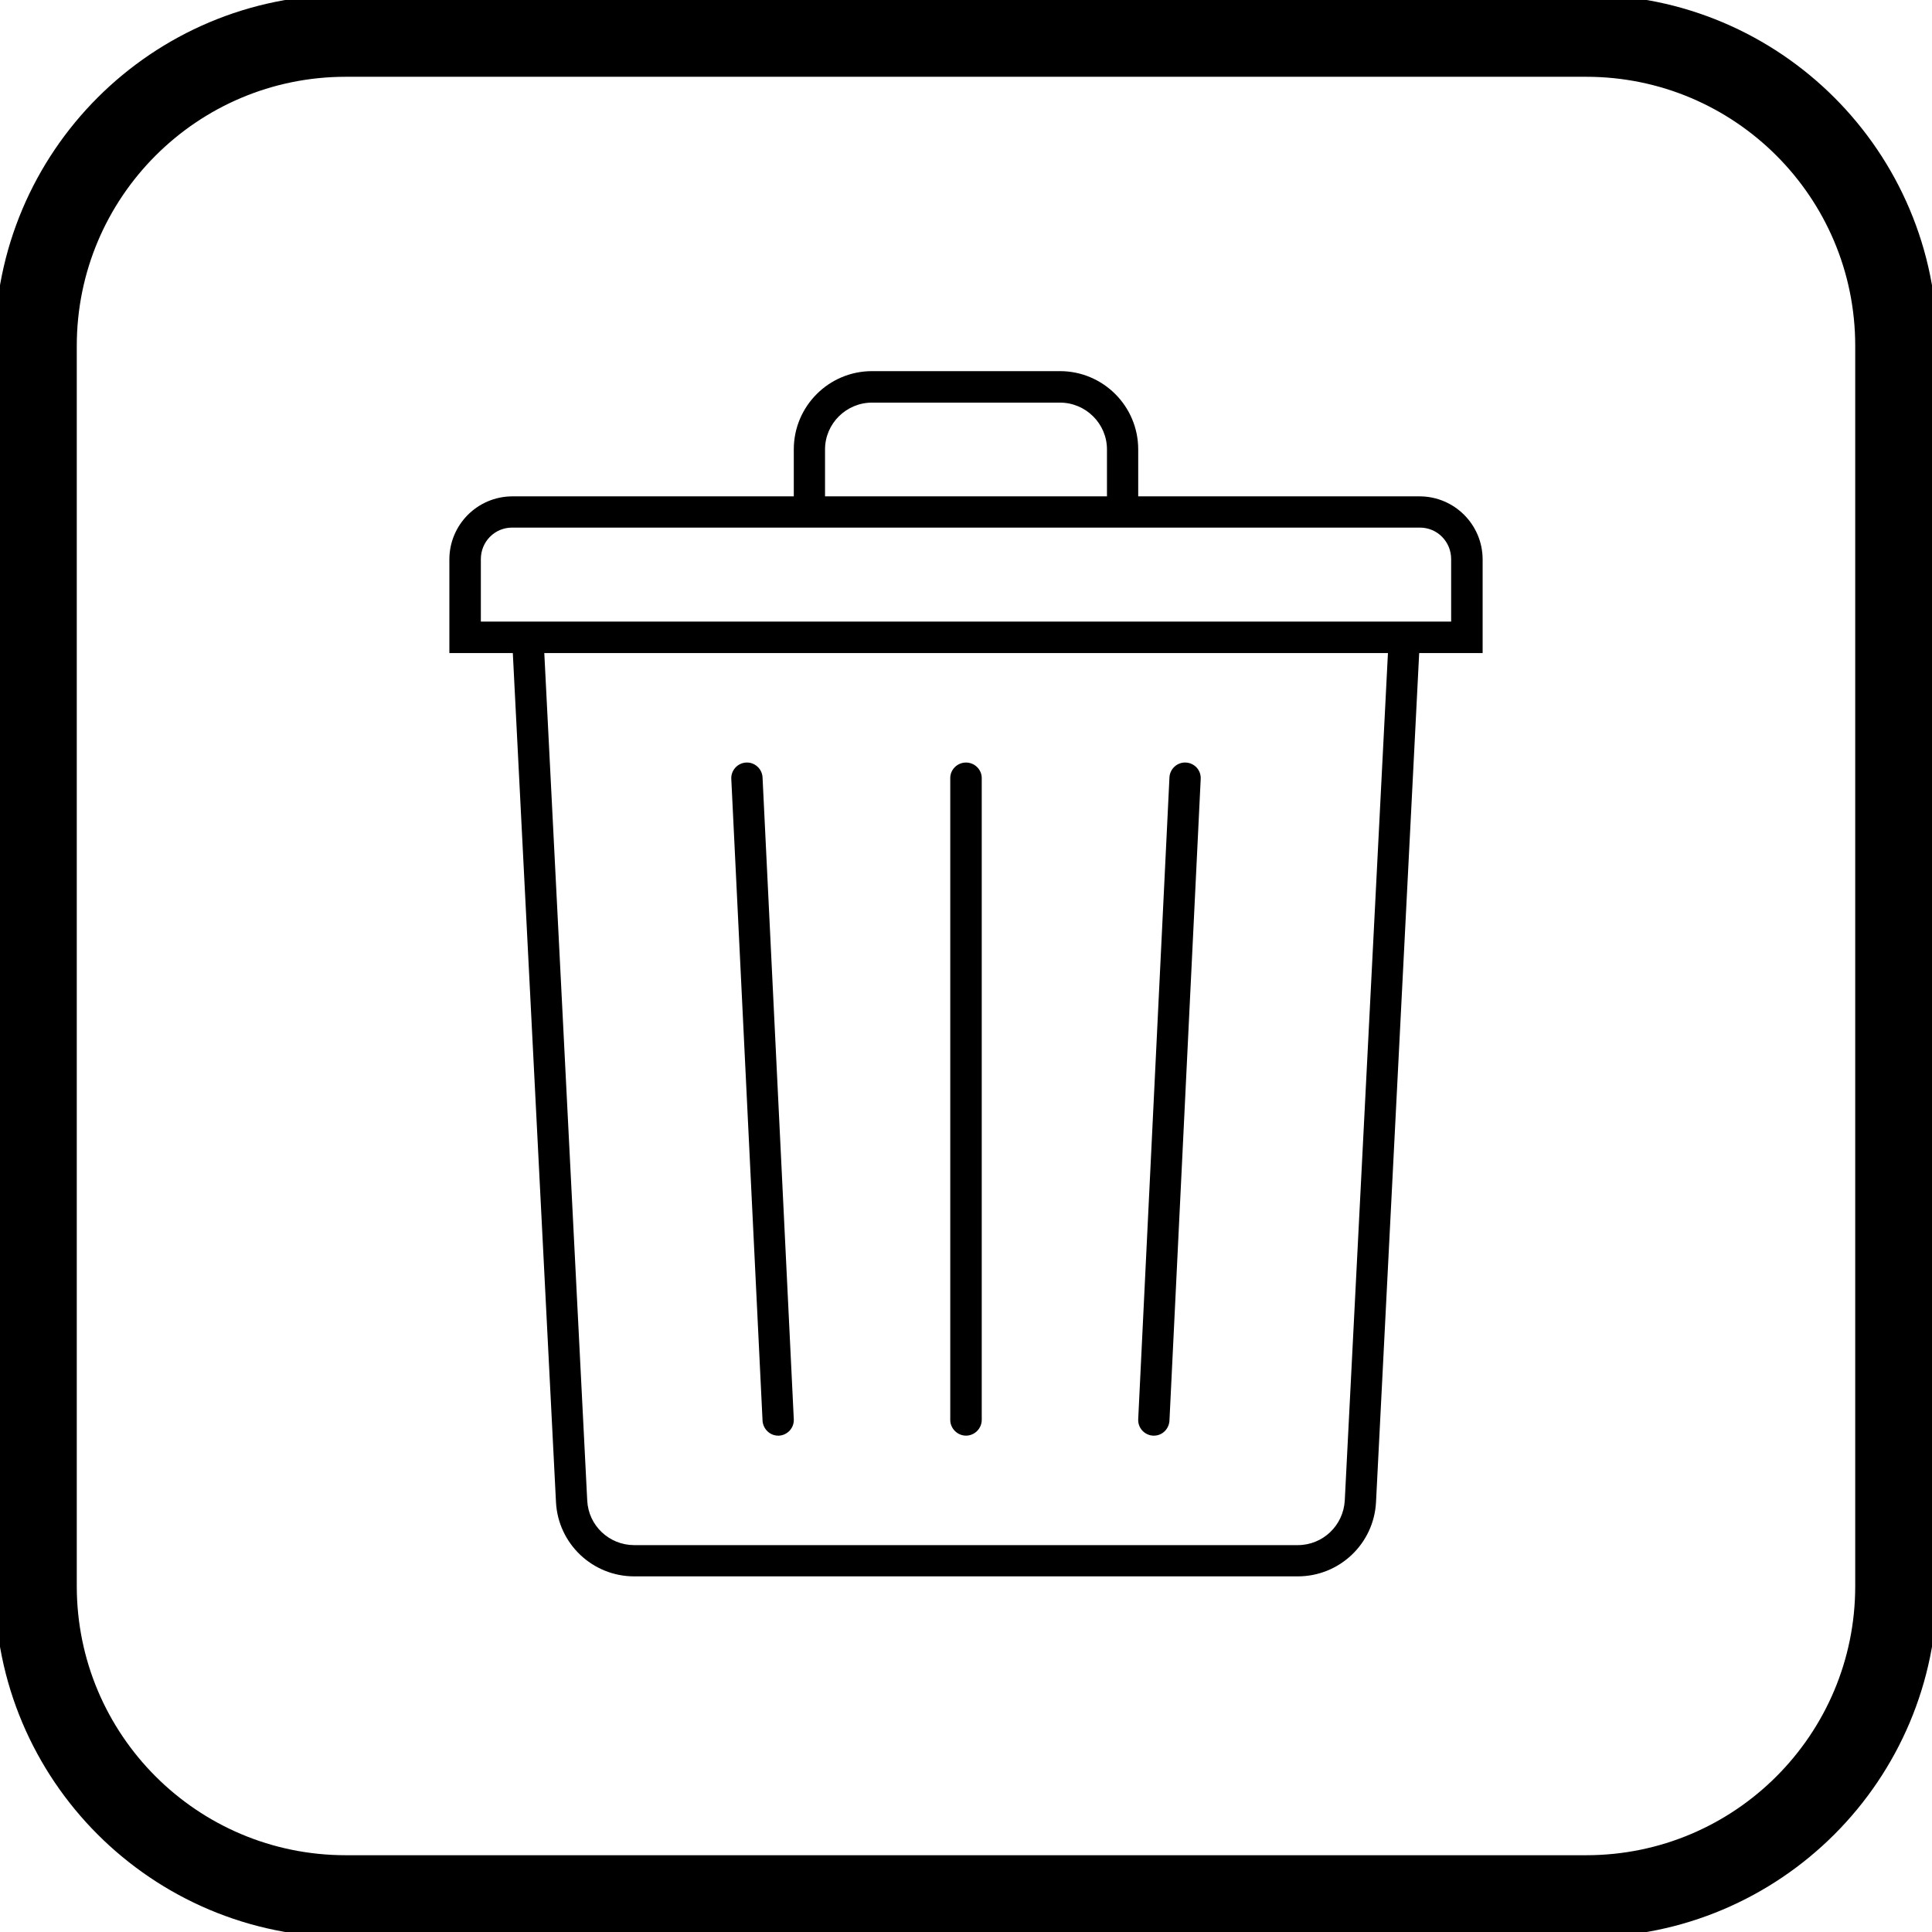
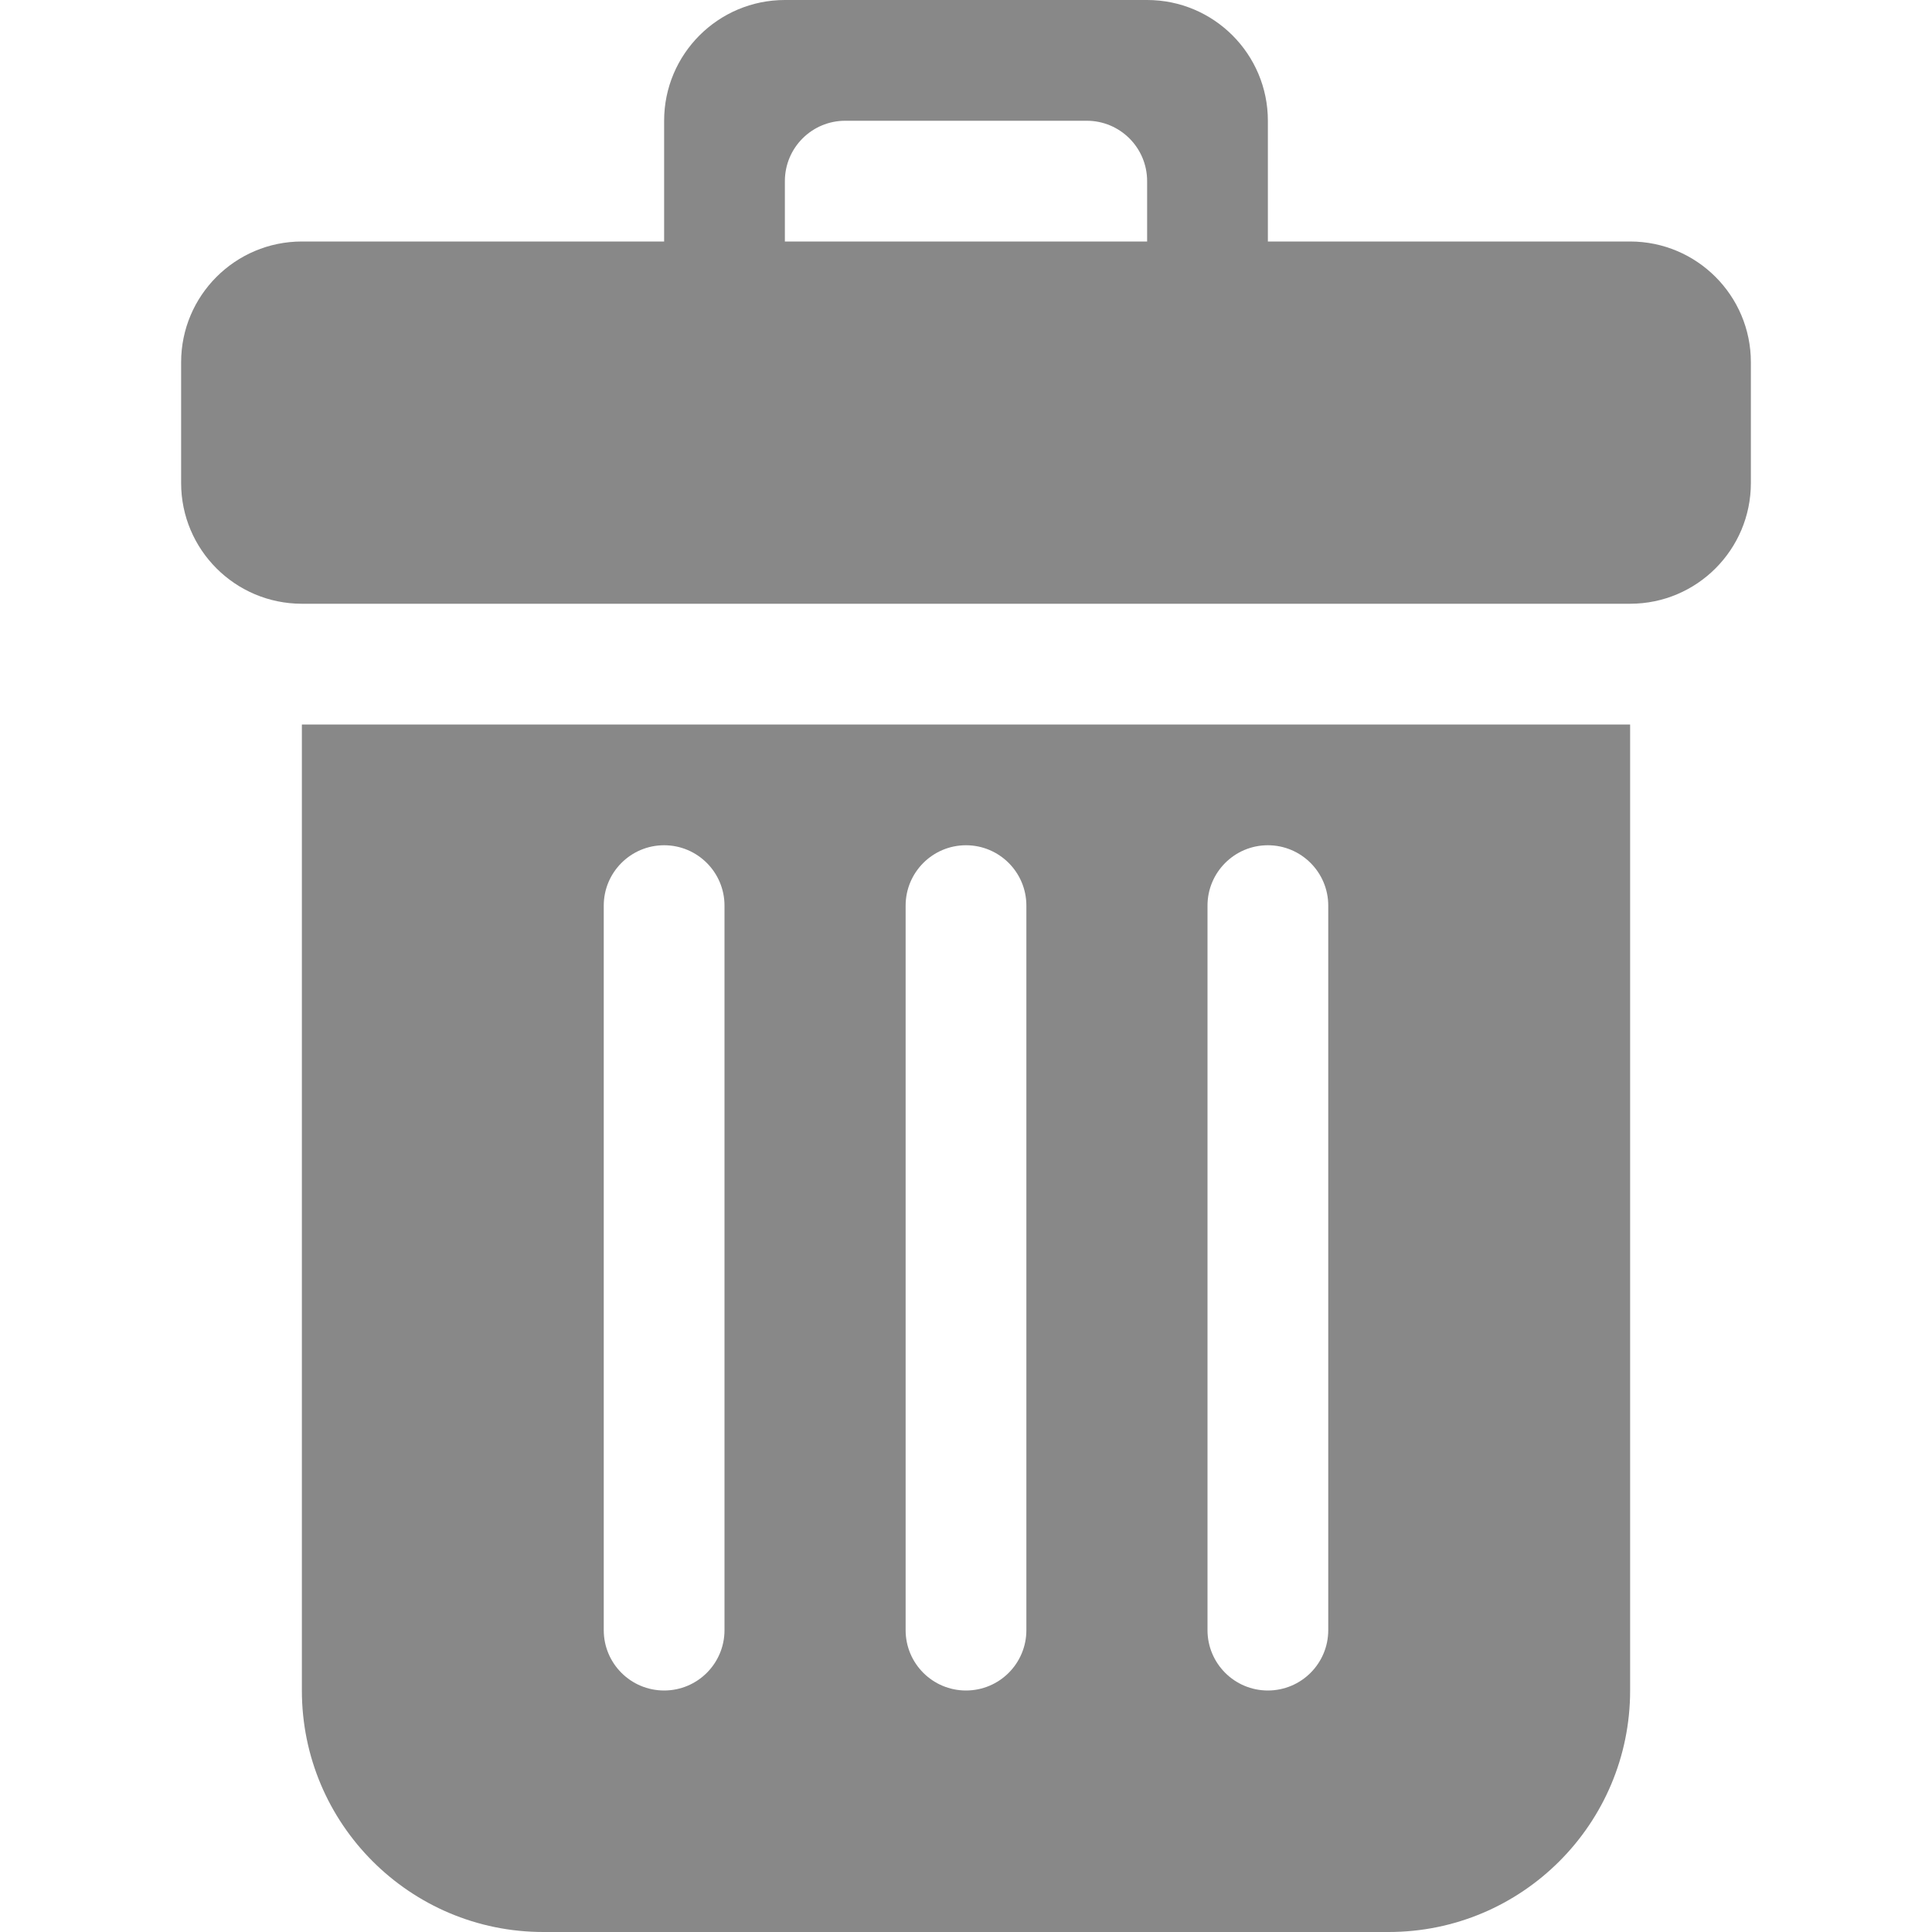
- <svg xmlns="http://www.w3.org/2000/svg" width="81" height="81" xml:space="preserve" overflow="hidden">
-   <g transform="translate(-4016 -1521)">
-     <g>
-       <g>
-         <g>
-           <path d="M4078.16 1544.44C4078.15 1542.99 4076.98 1541.82 4075.53 1541.81L4063.72 1541.81 4063.72 1539.84C4063.72 1538.03 4062.25 1536.56 4060.44 1536.56L4052.56 1536.56C4050.75 1536.56 4049.28 1538.03 4049.28 1539.84L4049.28 1541.81 4037.47 1541.81C4036.02 1541.82 4034.85 1542.99 4034.84 1544.44L4034.84 1548.38 4037.5 1548.38 4039.31 1583.98C4039.4 1585.72 4040.84 1587.09 4042.59 1587.09L4070.41 1587.09C4072.16 1587.09 4073.6 1585.72 4073.69 1583.98L4075.5 1548.38 4078.16 1548.38ZM4050.59 1539.84C4050.59 1538.76 4051.48 1537.88 4052.56 1537.88L4060.44 1537.88C4061.52 1537.88 4062.41 1538.76 4062.41 1539.84L4062.41 1541.81 4050.59 1541.81ZM4072.38 1583.91C4072.32 1584.96 4071.46 1585.78 4070.41 1585.78L4042.59 1585.78C4041.54 1585.78 4040.67 1584.96 4040.62 1583.91L4038.82 1548.38 4074.19 1548.38ZM4076.84 1547.06 4036.16 1547.06 4036.16 1544.44C4036.16 1543.71 4036.74 1543.12 4037.47 1543.12L4075.53 1543.12C4076.26 1543.12 4076.84 1543.71 4076.84 1544.44Z" />
-           <path d="M4048.62 1581.19 4048.66 1581.19C4049.02 1581.17 4049.3 1580.86 4049.28 1580.5 4049.28 1580.5 4049.28 1580.5 4049.28 1580.5L4047.97 1553.59C4047.95 1553.23 4047.64 1552.95 4047.28 1552.97 4046.92 1552.99 4046.64 1553.3 4046.66 1553.66L4047.97 1580.56C4047.99 1580.91 4048.28 1581.19 4048.62 1581.19Z" />
-           <path d="M4056.5 1581.19C4056.86 1581.19 4057.16 1580.89 4057.16 1580.53L4057.16 1553.62C4057.16 1553.26 4056.86 1552.97 4056.5 1552.97 4056.14 1552.97 4055.84 1553.26 4055.84 1553.62L4055.84 1580.53C4055.84 1580.89 4056.14 1581.19 4056.5 1581.19Z" />
-           <path d="M4064.34 1581.19 4064.38 1581.19C4064.73 1581.19 4065.01 1580.91 4065.03 1580.56L4066.34 1553.66C4066.36 1553.29 4066.08 1552.99 4065.72 1552.97 4065.36 1552.95 4065.05 1553.23 4065.03 1553.59L4063.72 1580.5C4063.7 1580.86 4063.98 1581.17 4064.34 1581.19 4064.34 1581.19 4064.34 1581.19 4064.34 1581.19Z" />
-         </g>
+ <svg xmlns="http://www.w3.org/2000/svg" width="800px" height="800px" viewBox="-3 0 32 32" version="1.1" fill="#d32f2f">
+   <g id="SVGRepo_bgCarrier" stroke-width="0" />
+   <g id="SVGRepo_tracerCarrier" stroke-linecap="round" stroke-linejoin="round" />
+   <g id="SVGRepo_iconCarrier">
+     <defs> </defs>
+     <g id="Page-1" stroke="none" stroke-width="1" fill="none" fill-rule="evenodd">
+       <g id="Icon-Set-Filled" transform="translate(-261, -205)" fill="#888888">
+         <path d="M268,220 C268,219.448 268.448,219 269,219 C269.552,219 270,219.448 270,220 L270,232 C270,232.553 269.552,233 269,233 C268.448,233 268,232.553 268,232 L268,220 L268,220 Z M273,220 C273,219.448 273.448,219 274,219 C274.552,219 275,219.448 275,220 L275,232 C275,232.553 274.552,233 274,233 C273.448,233 273,232.553 273,232 L273,220 L273,220 Z M278,220 C278,219.448 278.448,219 279,219 C279.552,219 280,219.448 280,220 L280,232 C280,232.553 279.552,233 279,233 C278.448,233 278,232.553 278,232 L278,220 L278,220 Z M263,233 C263,235.209 264.791,237 267,237 L281,237 C283.209,237 285,235.209 285,233 L285,217 L263,217 L263,233 L263,233 Z M277,209 L271,209 L271,208 C271,207.447 271.448,207 272,207 L276,207 C276.552,207 277,207.447 277,208 L277,209 L277,209 Z M285,209 L279,209 L279,207 C279,205.896 278.104,205 277,205 L271,205 C269.896,205 269,205.896 269,207 L269,209 L263,209 C261.896,209 261,209.896 261,211 L261,213 C261,214.104 261.895,214.999 262.999,215 L285.002,215 C286.105,214.999 287,214.104 287,213 L287,211 C287,209.896 286.104,209 285,209 L285,209 Z" id="trash"> </path>
      </g>
    </g>
-     <path d="M0 13C-4.96522e-15 5.82 5.82 0 13 0L65 0C72.18-2.48261e-15 78 5.82 78 13L78 65C78 72.18 72.18 78 65 78L13 78C5.82 78 0 72.18 0 65Z" stroke="#000000" stroke-width="3.438" stroke-miterlimit="8" fill="none" fill-rule="evenodd" transform="matrix(-1 0 0 1 4095.5 1522.5)" />
  </g>
</svg>
